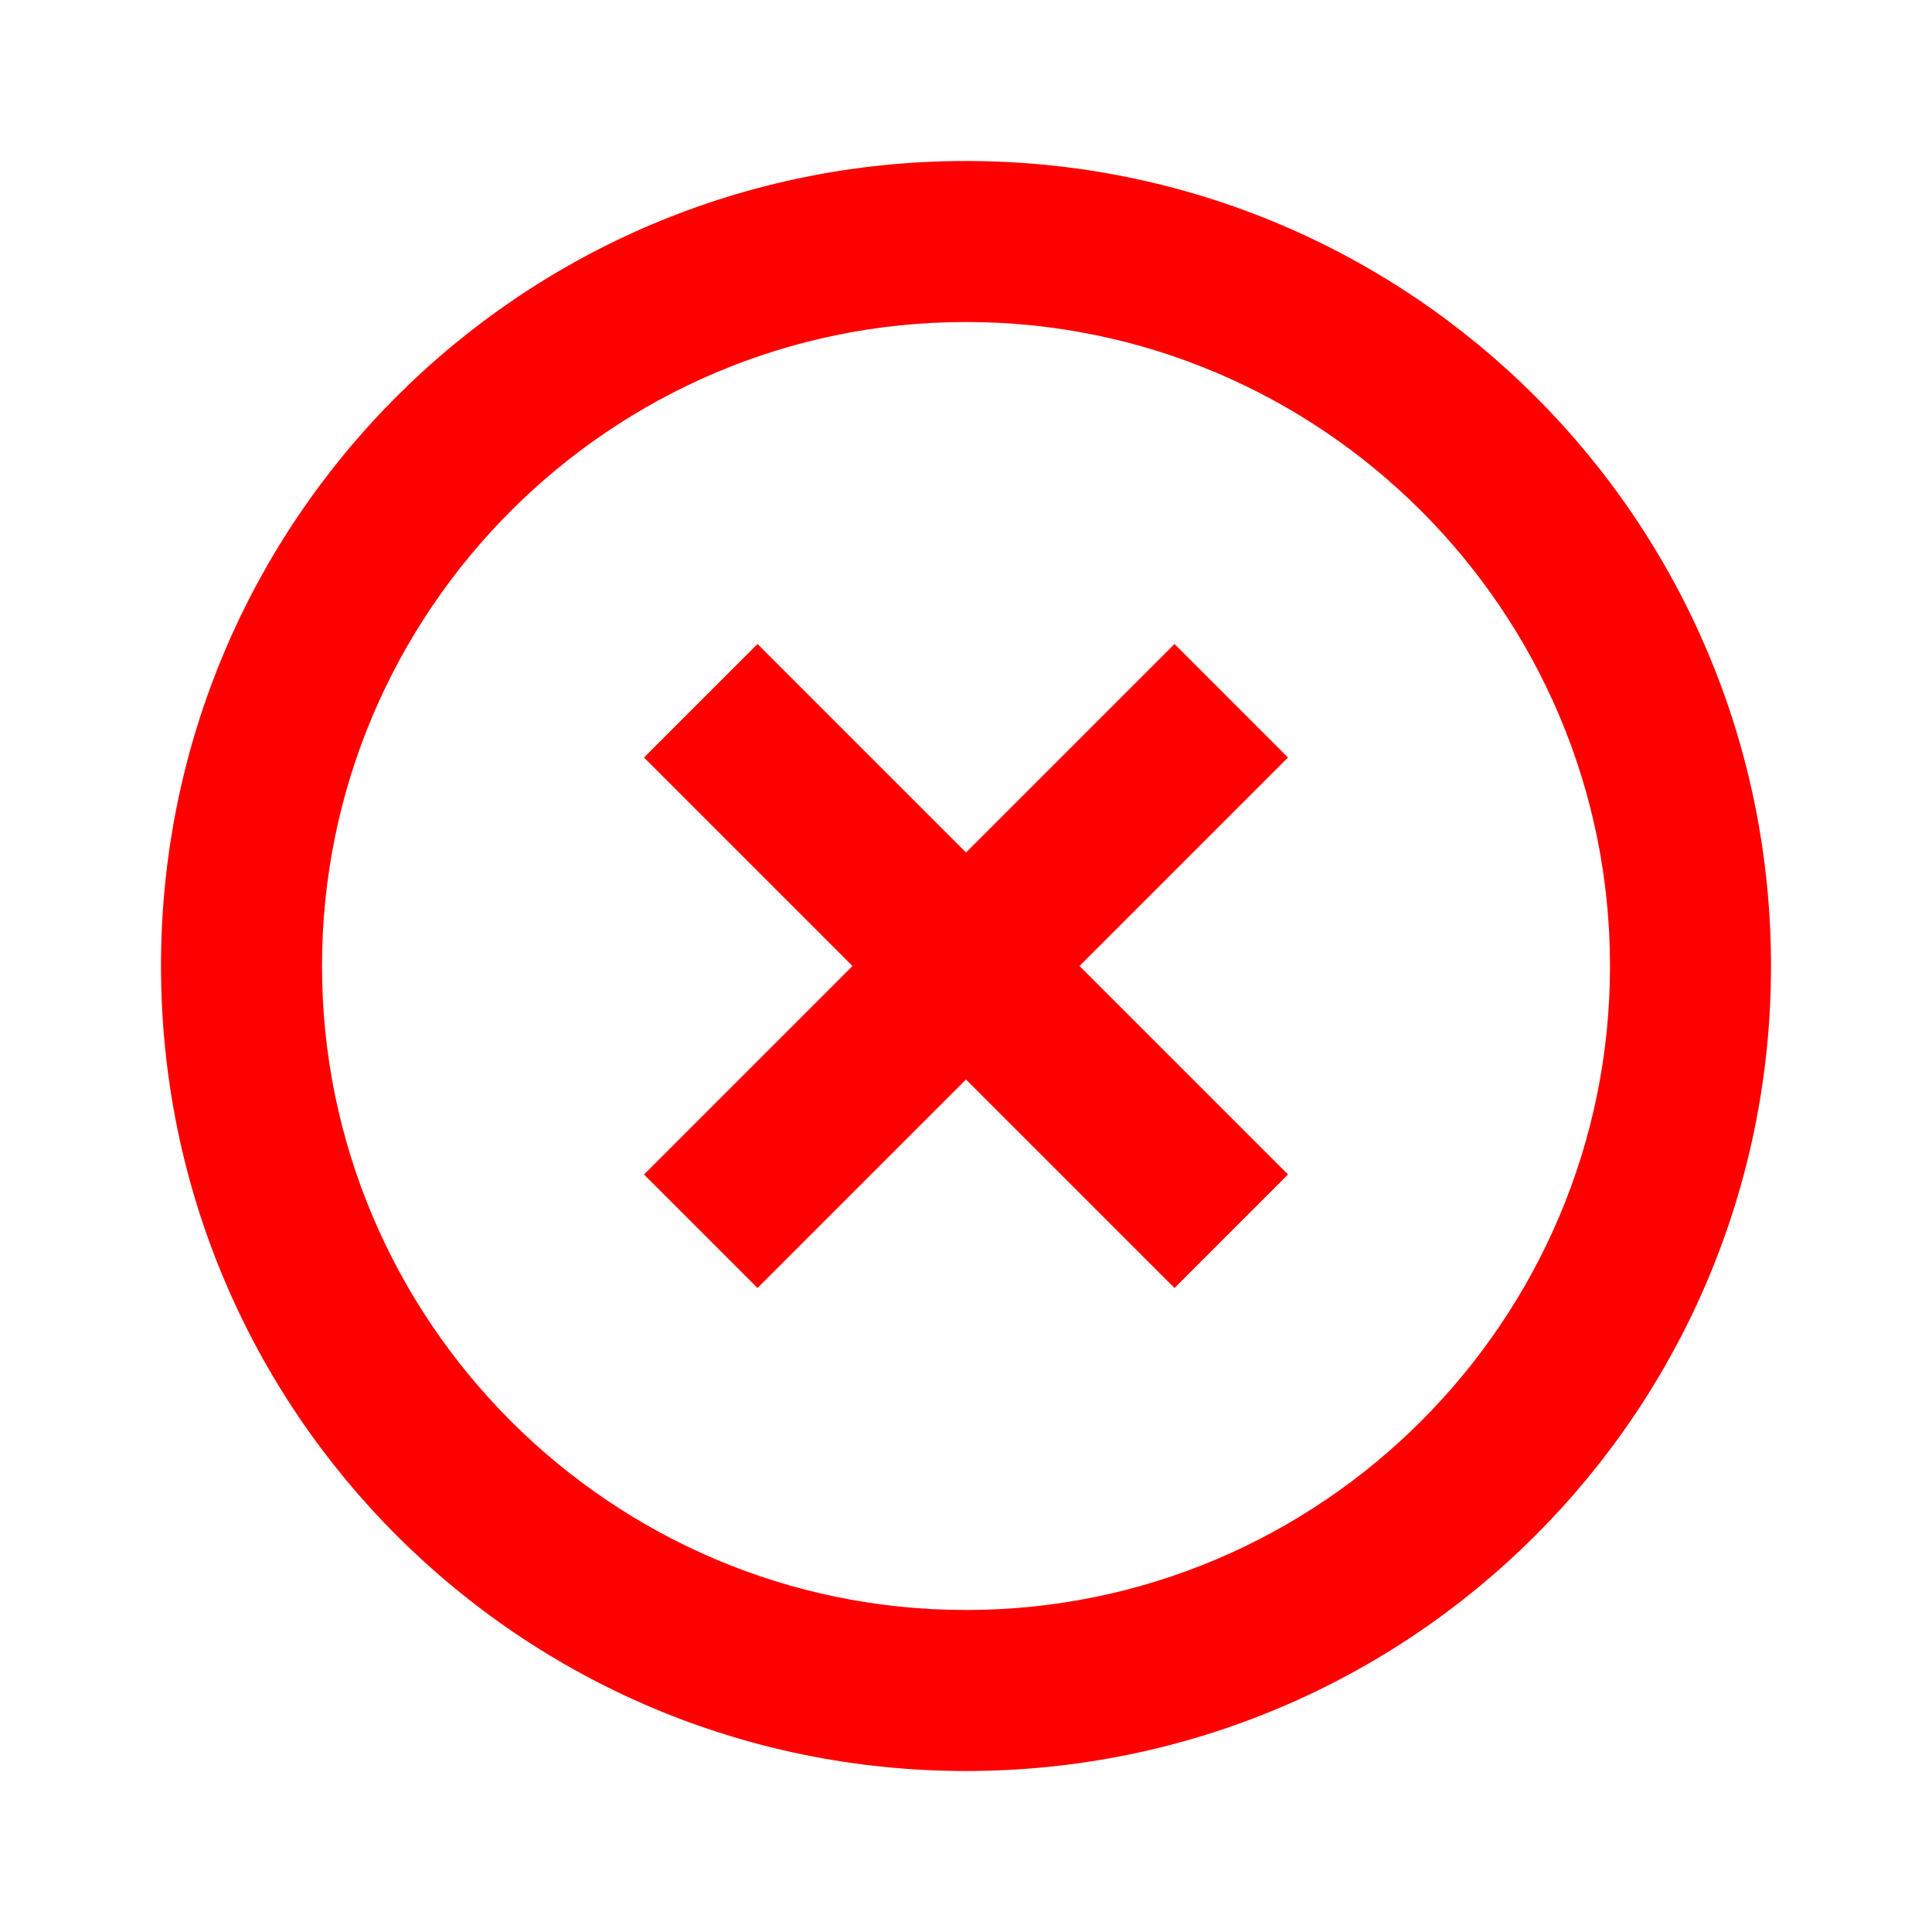
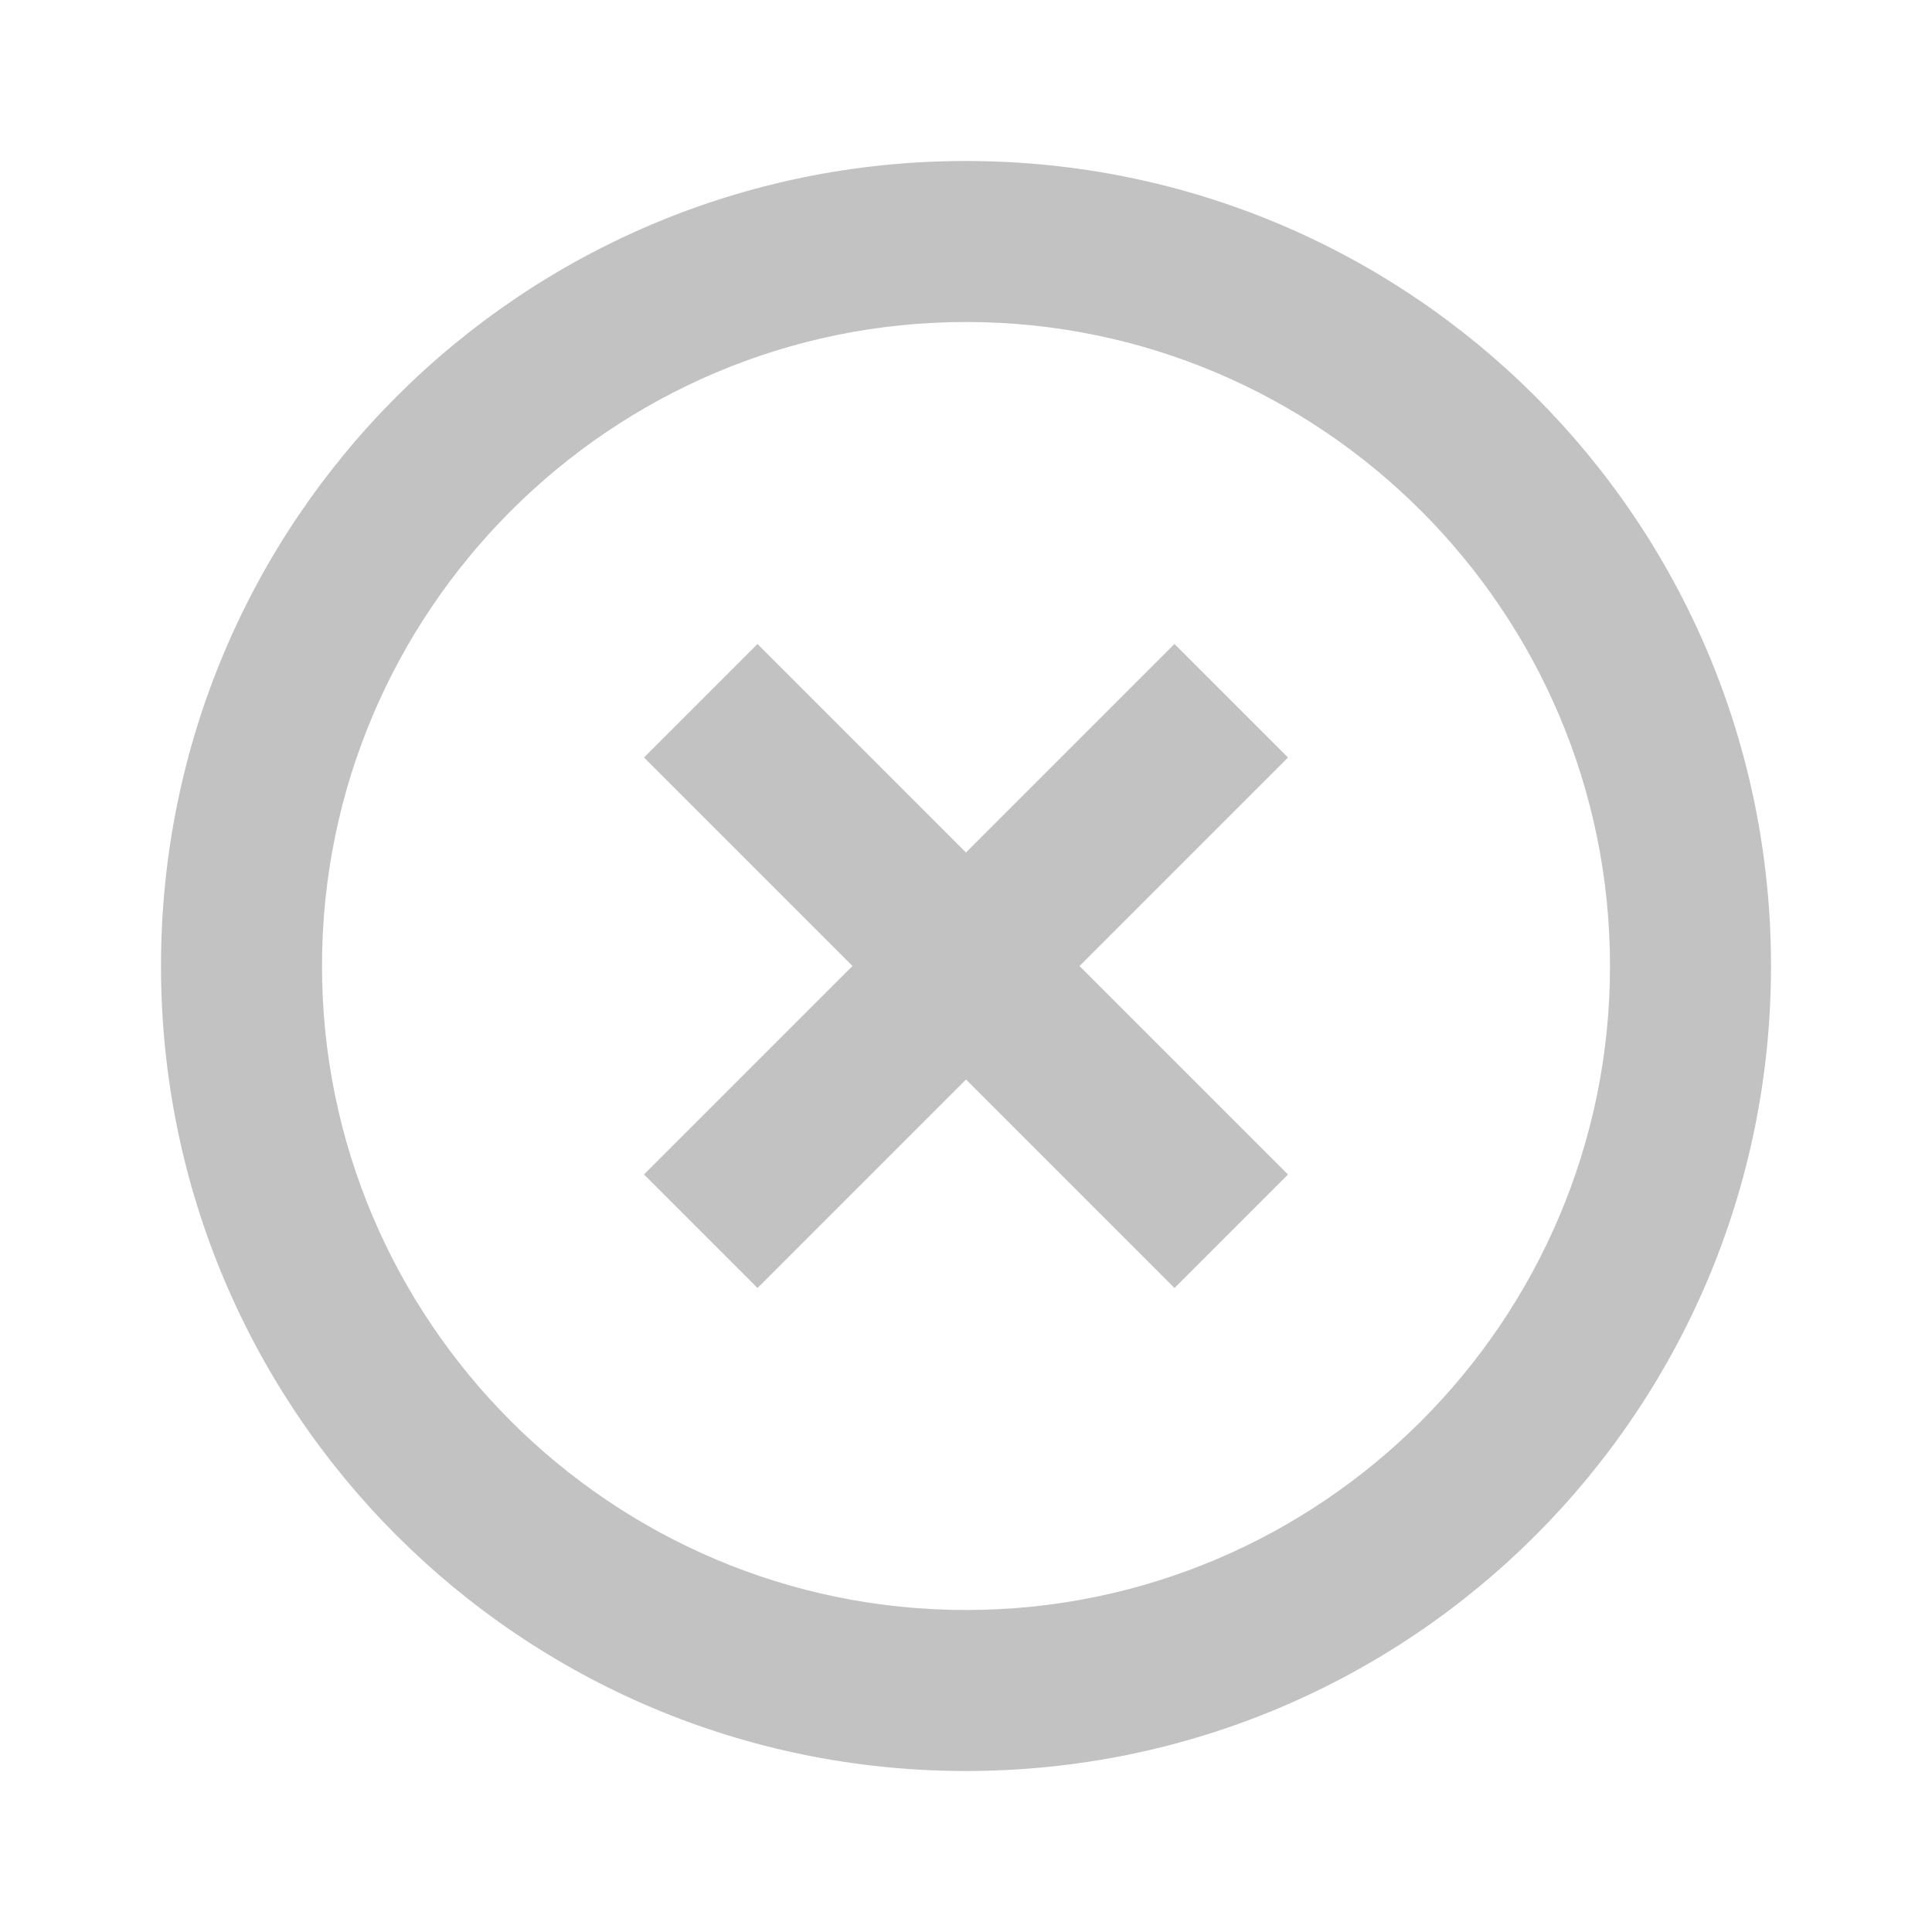
- <svg xmlns="http://www.w3.org/2000/svg" height="24px" viewBox="0 0 24 24" width="24px" fill="#ff0000">
+ <svg xmlns="http://www.w3.org/2000/svg" height="24px" viewBox="0 0 24 24" width="24px" fill="#C2C2C2">
  <path d="M0 0h24v24H0V0z" fill="none" />
  <path d="M14.59 8L12 10.59 9.41 8 8 9.41 10.59 12 8 14.59 9.41 16 12 13.41 14.59 16 16 14.59 13.41 12 16 9.41 14.59 8zM12 2C6.47 2 2 6.47 2 12s4.47 10 10 10 10-4.47 10-10S17.53 2 12 2zm0 18c-4.41 0-8-3.59-8-8s3.59-8 8-8 8 3.59 8 8-3.59 8-8 8z" />
</svg>
